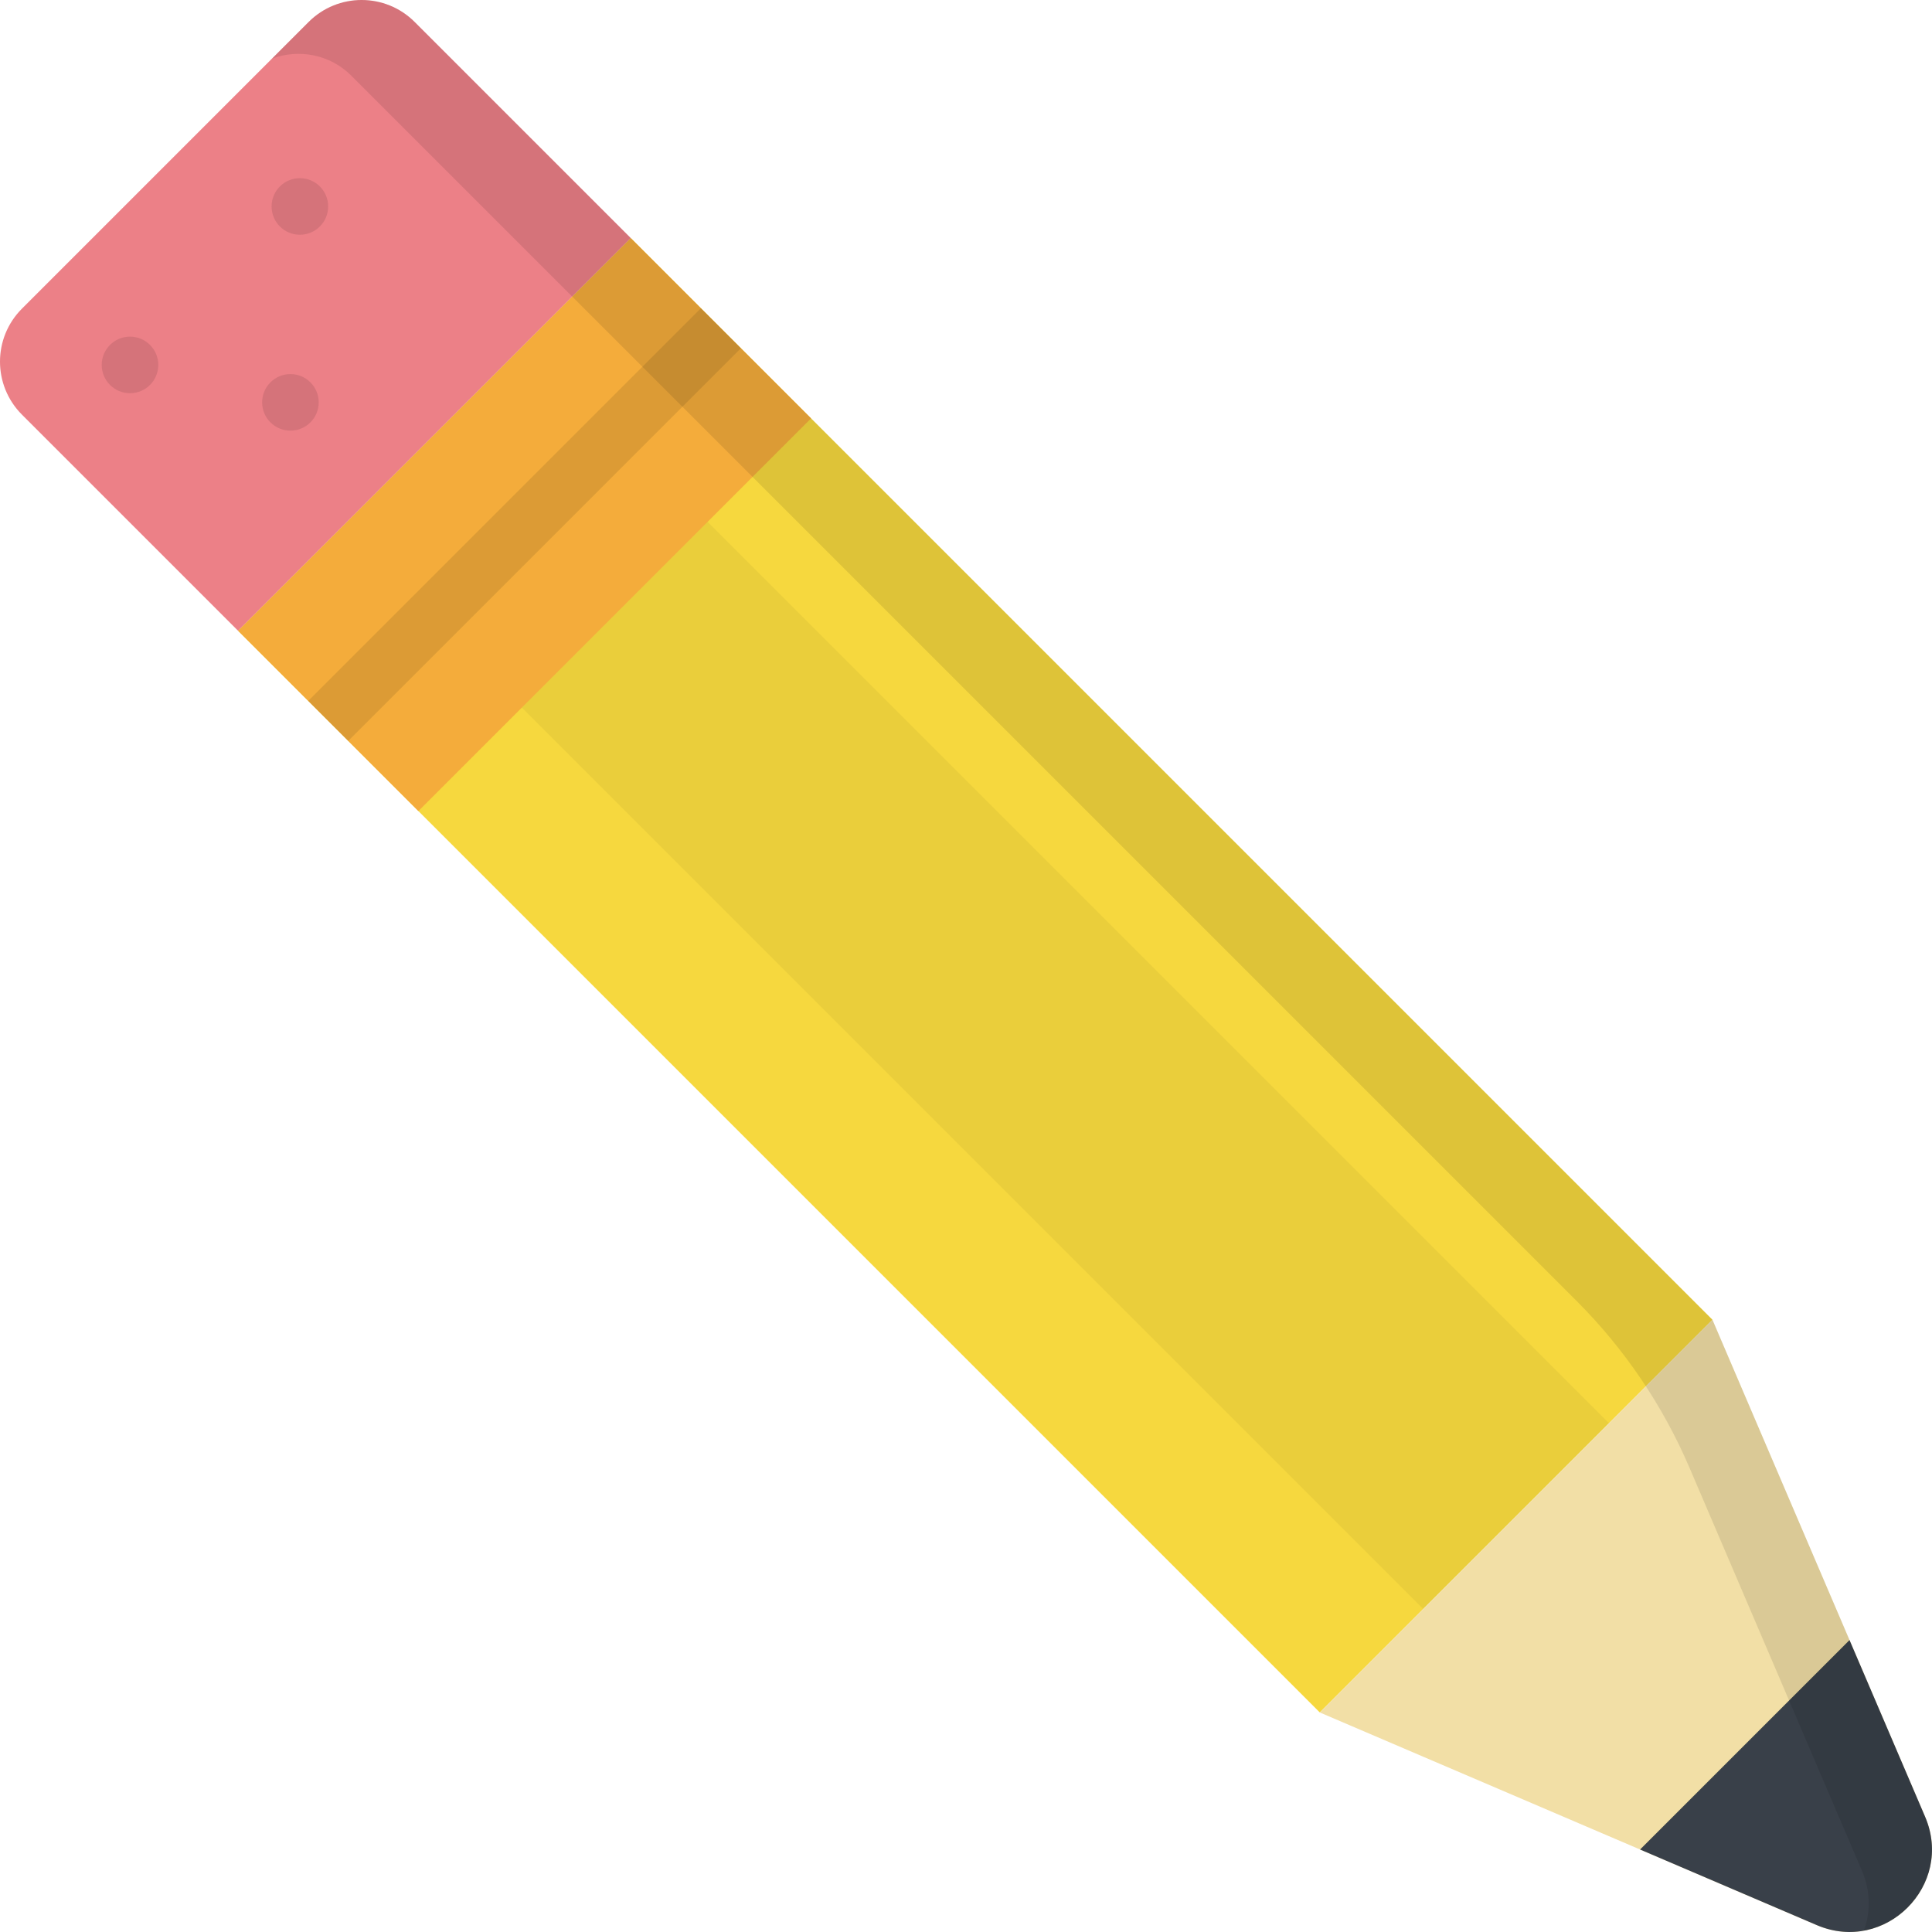
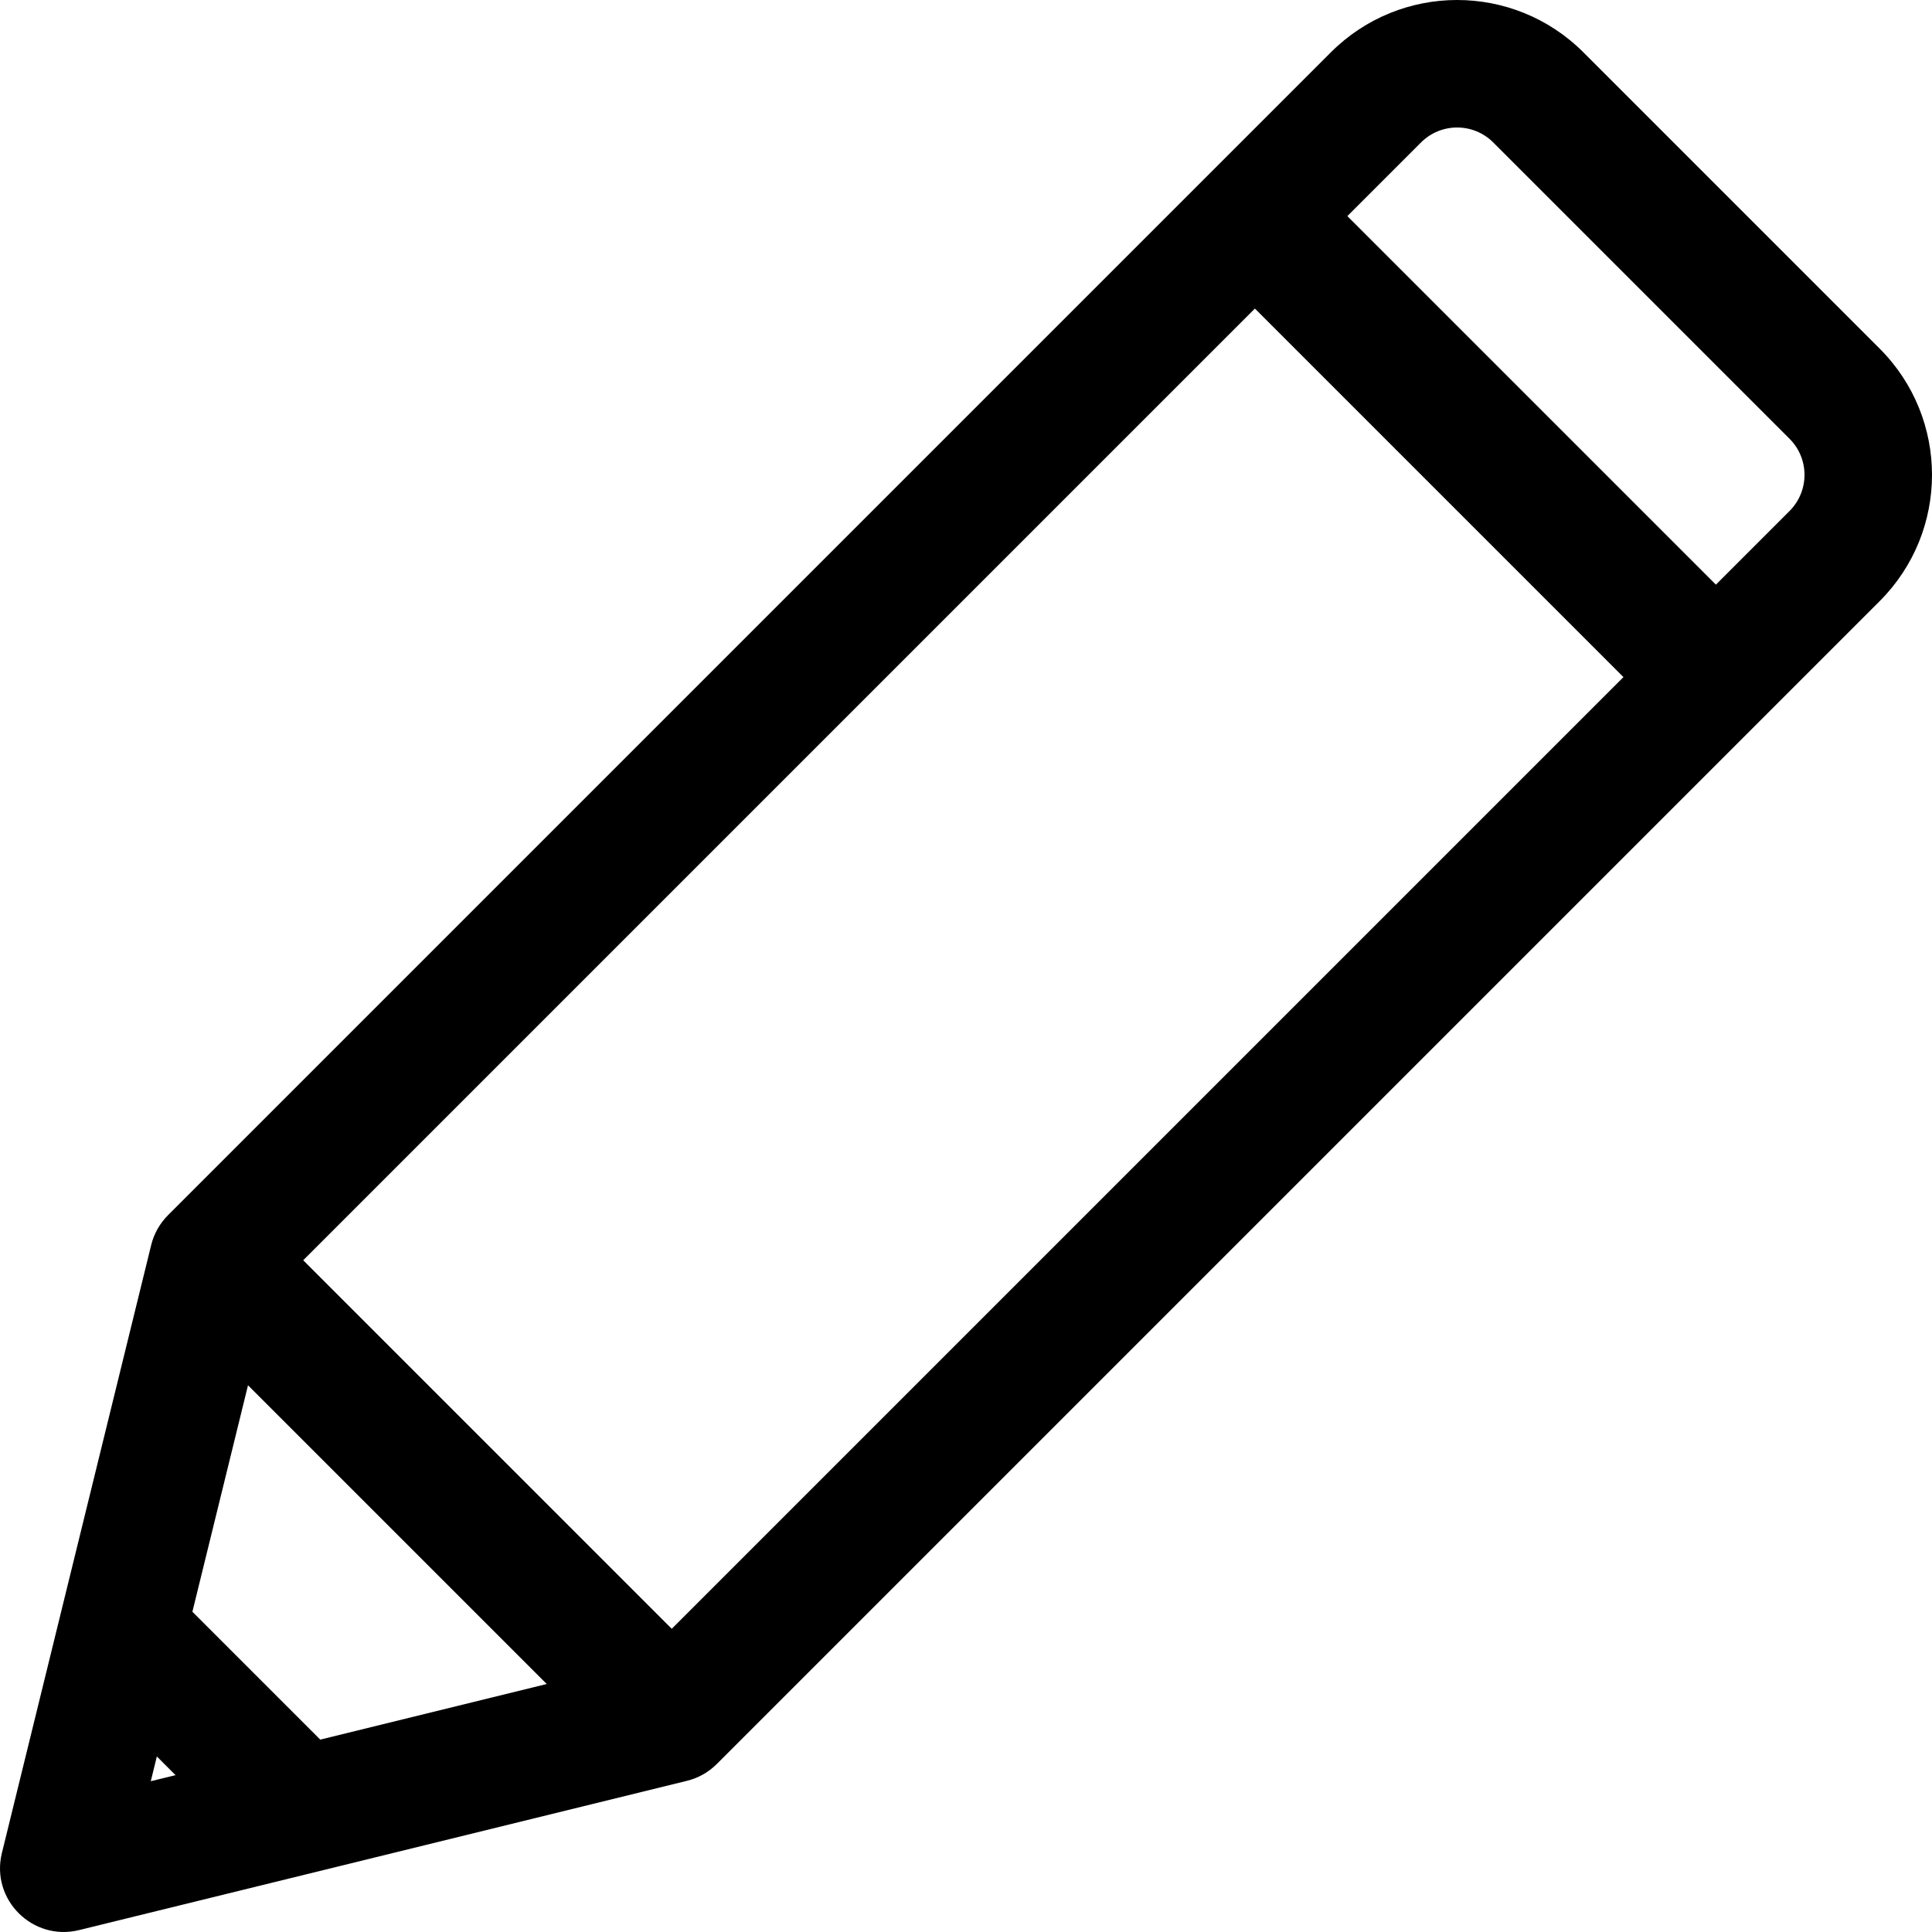
- <svg xmlns="http://www.w3.org/2000/svg" version="1.1" id="Capa_1" x="0px" y="0px" viewBox="0 0 512 512" style="enable-background:new 0 0 512 512;" xml:space="preserve">
-   <rect x="55.773" y="184.864" transform="matrix(-0.7071 -0.7071 0.7071 -0.7071 258.4706 623.9589)" style="fill:#F6D83E;" width="405.376" height="147.169" />
-   <rect x="55.773" y="223.634" transform="matrix(-0.7071 -0.7071 0.7071 -0.7071 258.4706 623.959)" style="opacity:0.05;enable-background:new    ;" width="405.376" height="69.629" />
-   <path style="fill:#EC8087;" d="M5.817,109.883L63.1,167.166L167.166,63.101L109.883,5.817c-7.756-7.756-20.332-7.756-28.088,0  L5.817,81.795C-1.939,89.551-1.939,102.127,5.817,109.883z" />
-   <g style="opacity:0.1;">
-     <circle cx="34.453" cy="96.71" r="7.496" />
-     <circle cx="79.47" cy="54.713" r="7.496" />
-     <circle cx="76.966" cy="106.63" r="7.496" />
+ <svg xmlns="http://www.w3.org/2000/svg" version="1.1" id="Layer_1" x="0px" y="0px" viewBox="0 0 512 512" style="enable-background:new 0 0 512 512;" xml:space="preserve">
+   <g>
+     <g>
+       <path d="M498.125,92.38l-78.505-78.506c-18.496-18.497-48.436-18.5-66.935,0C339.518,27.043,50.046,316.516,44.525,322.035    c-2.182,2.182-3.725,4.918-4.46,7.915L0.502,491.068c-3.036,12.368,8.186,23.44,20.431,20.432    c8.361-2.053,153.718-37.747,161.117-39.564c2.996-0.735,5.734-2.278,7.915-4.46c5.816-5.816,293.677-293.677,308.161-308.161    C516.622,140.818,516.627,110.879,498.125,92.38z M39.957,472.043l1.612-6.562l4.951,4.951L39.957,472.043z M84.874,461.014    l-33.887-33.887l14.736-60.009l79.16,79.16L84.874,461.014z M178.022,431.647l-97.668-97.668L332.559,81.773l97.668,97.668    L178.022,431.647z M474.24,135.429l-19.508,19.507l-97.667-97.668l19.507-19.507c5.294-5.293,13.867-5.298,19.163,0l78.506,78.507    C479.536,121.563,479.536,130.132,474.24,135.429z" />
+     </g>
  </g>
-   <path style="fill:#F2DFA6;" d="M349.748,453.814l131.701,56.356c18.146,7.765,36.486-10.575,28.721-28.721l-56.356-131.701  L349.748,453.814z" />
-   <path style="fill:#394049;" d="M510.17,481.449l-20.03-46.81l-55.5,55.5l46.81,20.03  C499.595,517.935,517.935,499.595,510.17,481.449z" />
-   <rect x="105.235" y="65.435" transform="matrix(-0.7071 -0.7071 0.7071 -0.7071 139.0206 335.6225)" style="fill:#F4AC3B;" width="67.569" height="147.169" />
-   <rect x="131.517" y="65.431" transform="matrix(-0.7071 -0.7071 0.7071 -0.7071 139.0171 335.614)" style="opacity:0.1;enable-background:new    ;" width="15" height="147.169" />
-   <path style="opacity:0.1;enable-background:new    ;" d="M511.326,484.847c-0.288-1.129-0.671-2.264-1.156-3.398l-20.03-46.81  l-36.326-84.891L214.946,110.881l-47.78-47.78L109.883,5.817c-7.756-7.756-20.332-7.756-28.088,0l-9.724,9.724  c7.074-2.663,15.357-1.165,21.049,4.527l57.283,57.283l47.78,47.78l219.623,219.623c12.712,12.712,22.878,27.737,29.951,44.265  l25.619,59.871l20.03,46.81c0.485,1.134,0.869,2.269,1.157,3.398c1.119,4.391,0.789,8.695-0.604,12.537  c1.658-0.305,3.258-0.794,4.773-1.462c0.387-0.17,0.767-0.354,1.143-0.546c0.412-0.211,0.817-0.433,1.215-0.669  c0.586-0.347,1.155-0.719,1.706-1.118c0.205-0.148,0.408-0.297,0.607-0.452c0.717-0.557,1.403-1.153,2.048-1.792  c0.024-0.024,0.051-0.046,0.076-0.071C510.673,500.379,513.341,492.751,511.326,484.847z" />
  <g>
</g>
  <g>
</g>
  <g>
</g>
  <g>
</g>
  <g>
</g>
  <g>
</g>
  <g>
</g>
  <g>
</g>
  <g>
</g>
  <g>
</g>
  <g>
</g>
  <g>
</g>
  <g>
</g>
  <g>
</g>
  <g>
</g>
</svg>
